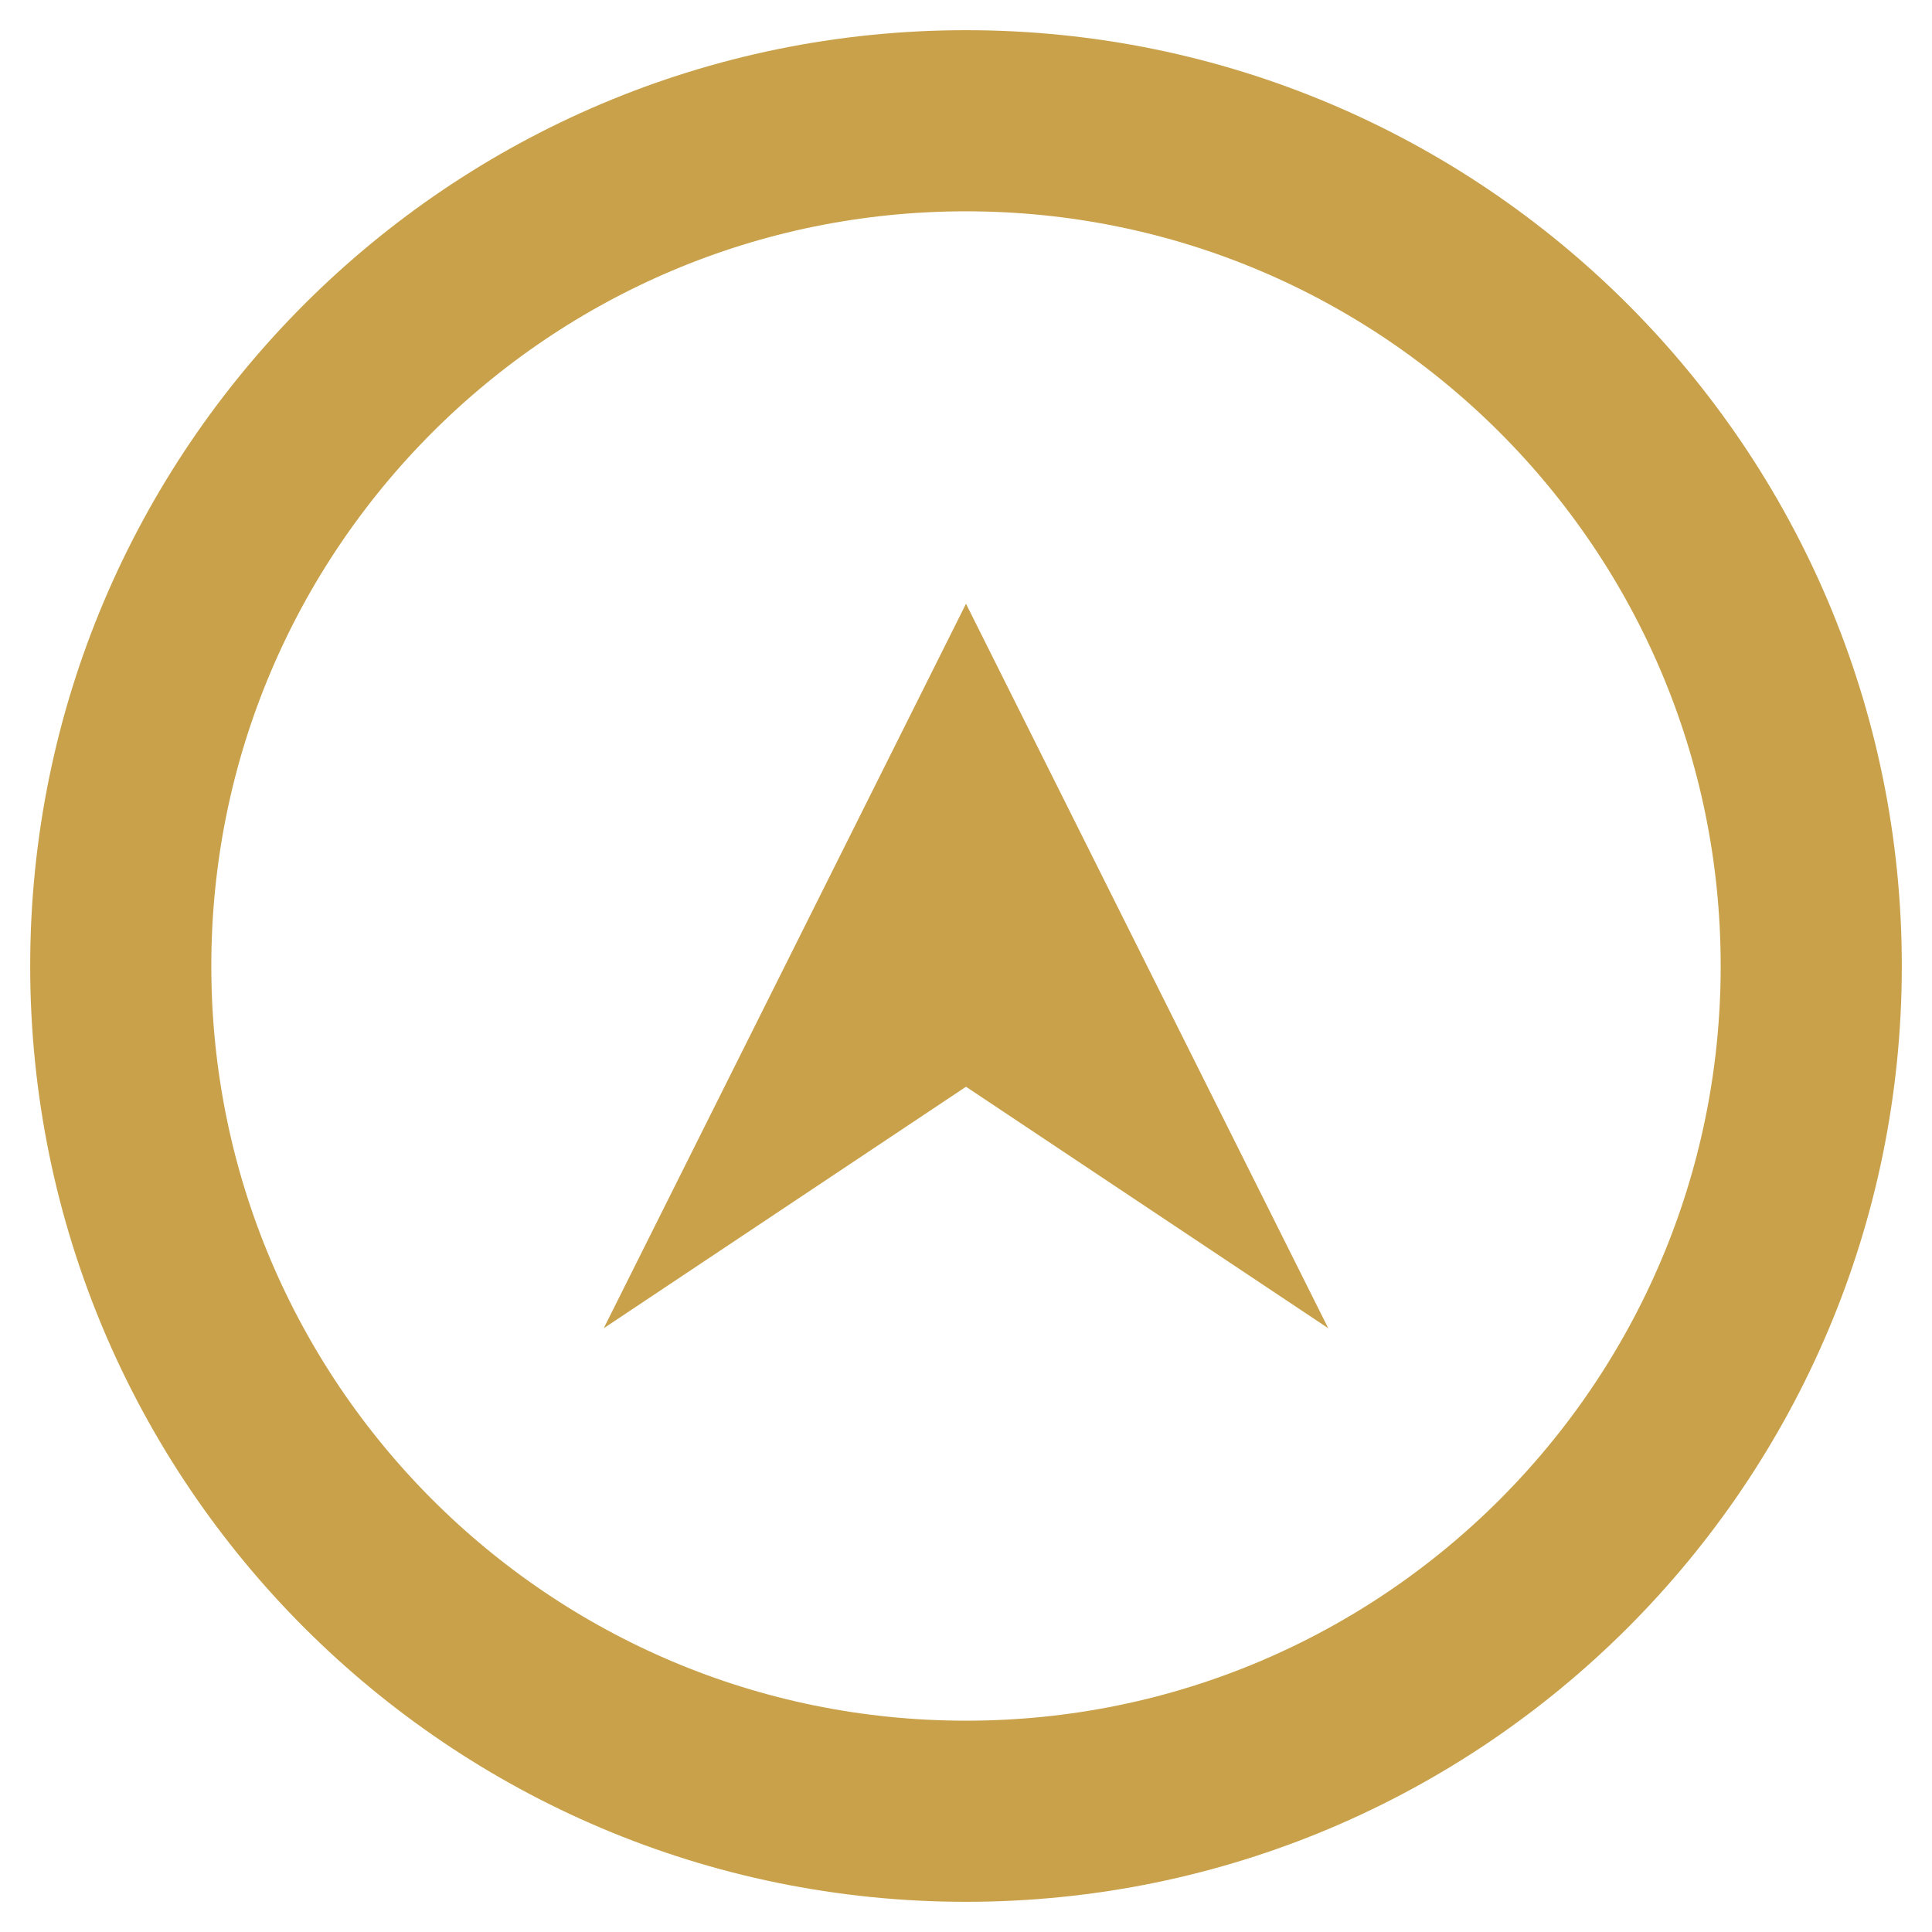
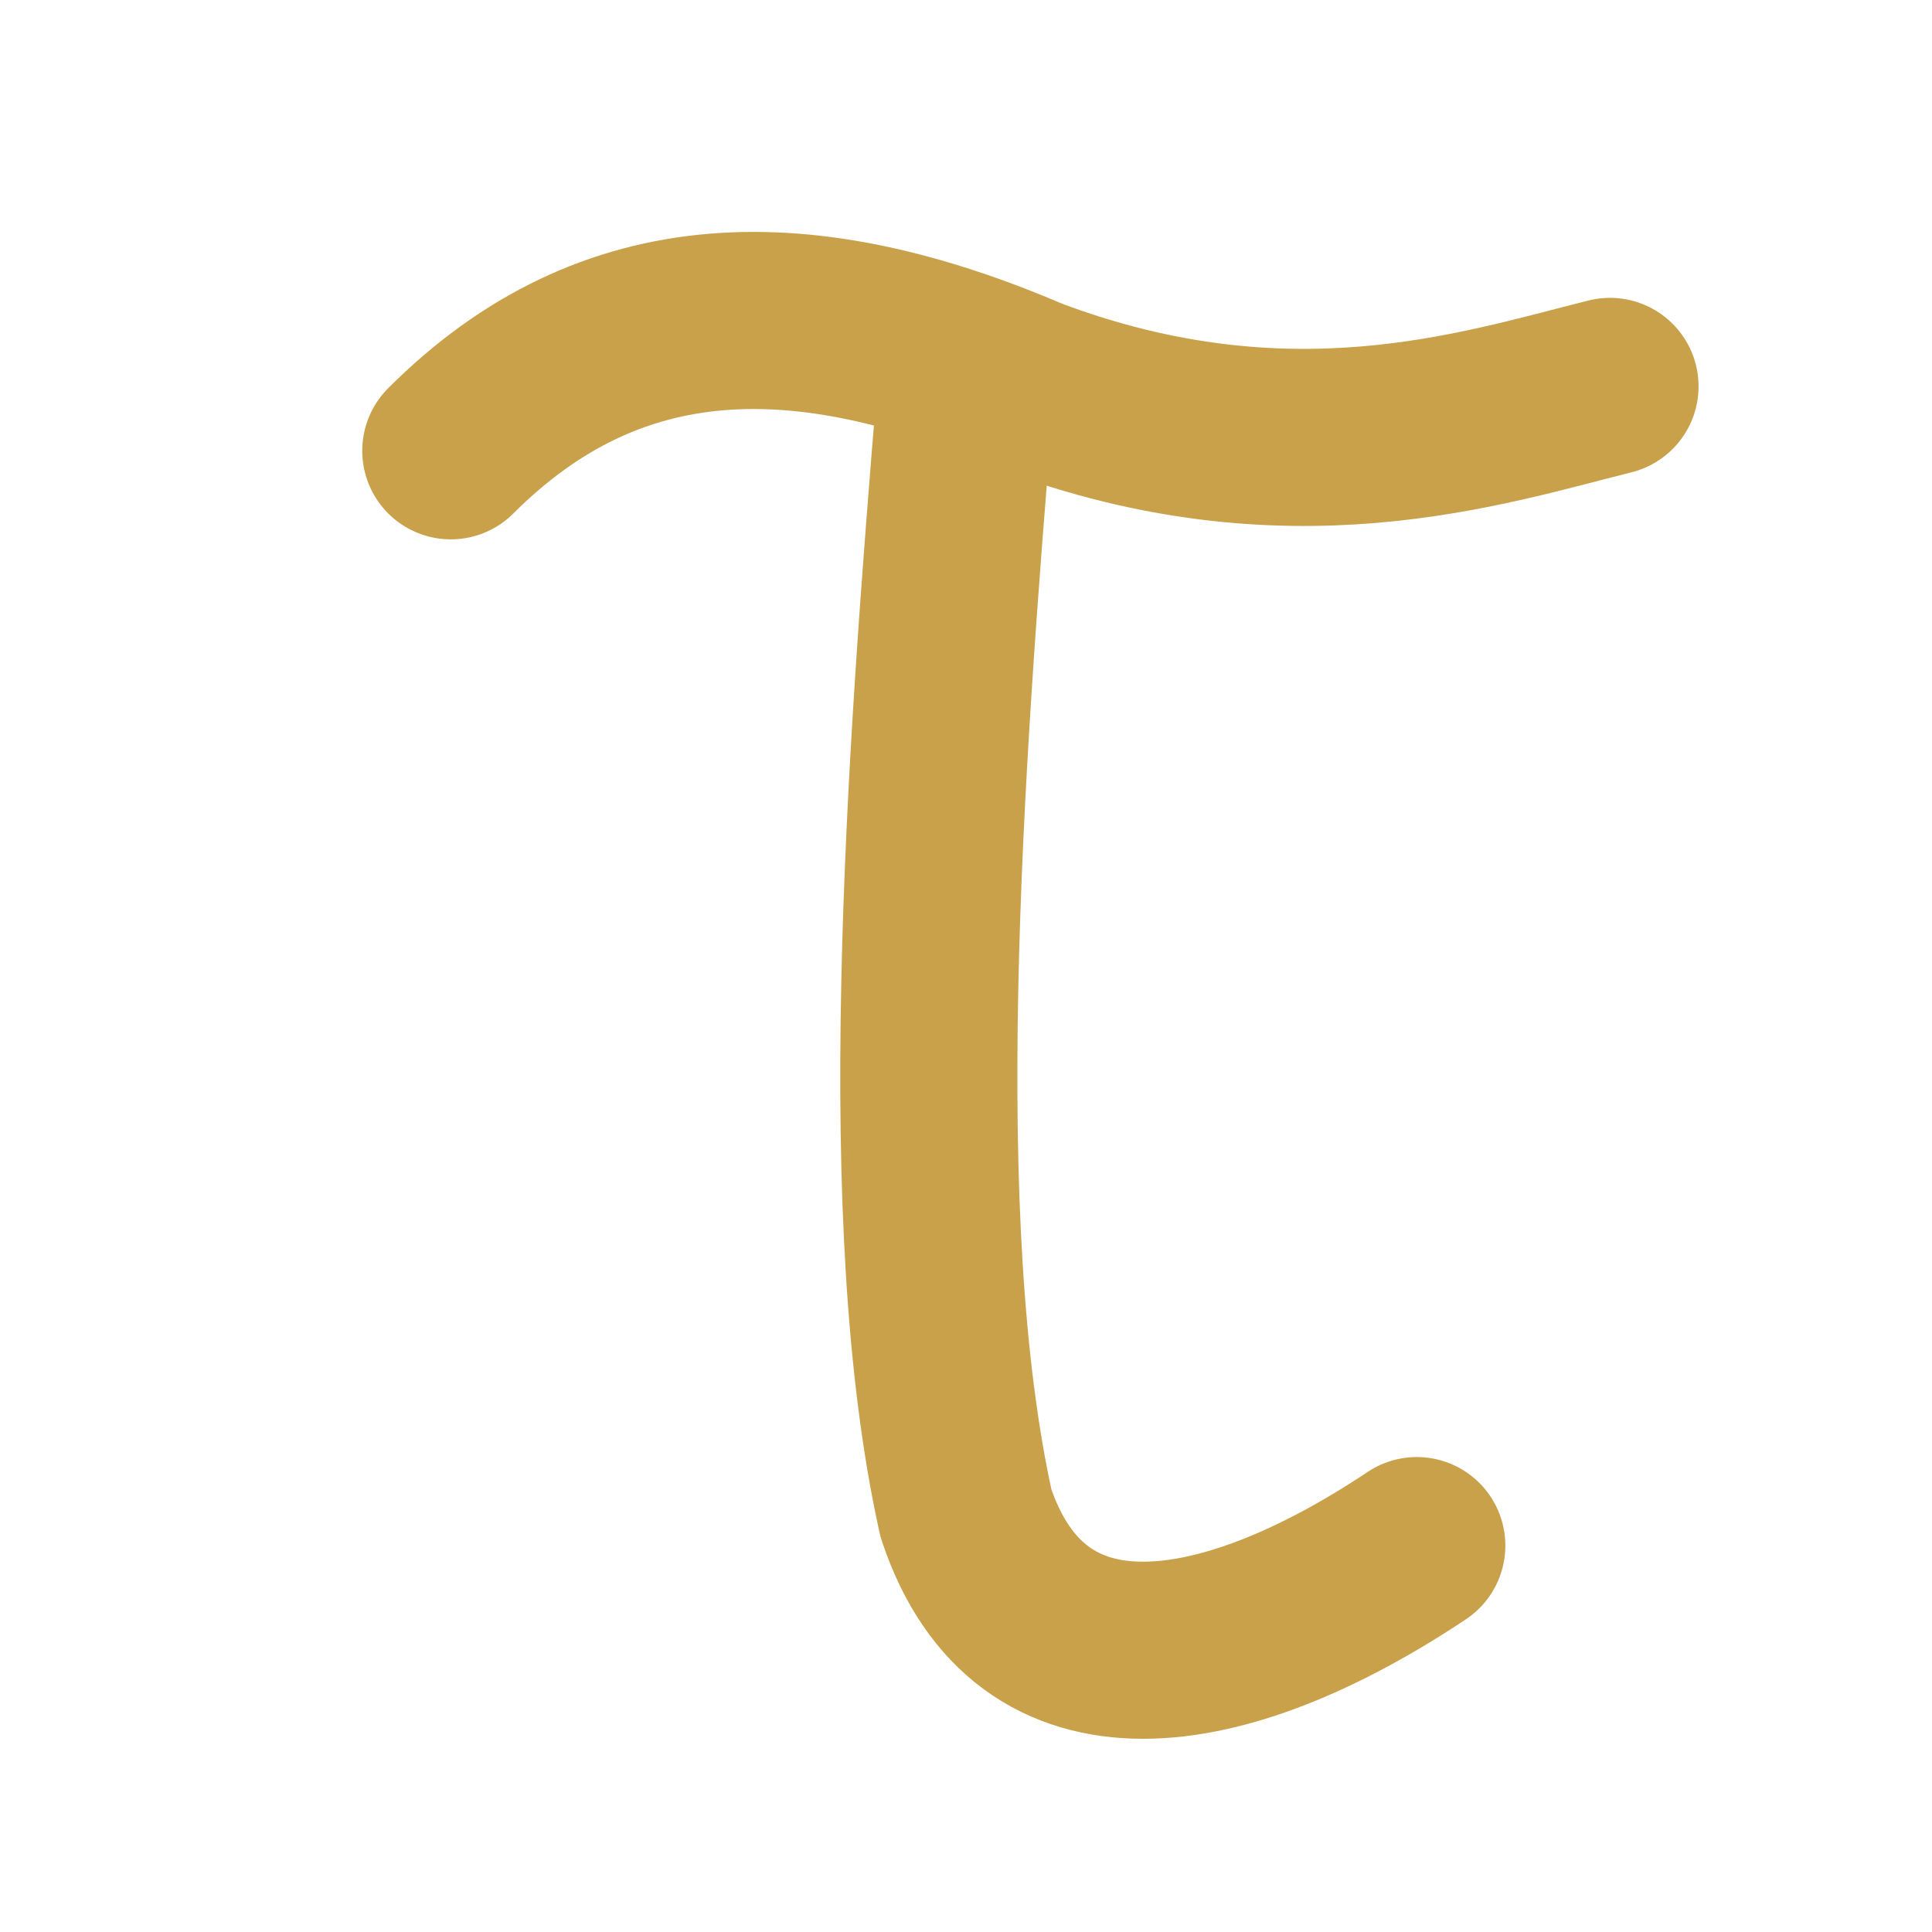
- <svg xmlns="http://www.w3.org/2000/svg" viewBox="0 0 32 32">
-   <circle cx="16" cy="16" r="14" fill="none" stroke="#c9a14a" stroke-width="3" />
-   <path d="M10 22 L16 10 L22 22 L16 18 Z" fill="#c9a14a" />
+ <svg xmlns="http://www.w3.org/2000/svg" viewBox="0 0 60 60">
+   <g fill="none" stroke="#c9a14a" stroke-width="5.5" stroke-linecap="round" stroke-linejoin="round">
+     <path d="M 14 14 C 19 9, 25 9, 32 12 C 40 15, 46 13, 50 12" />
+     <path d="M 30 12 C 29 24, 28 38, 30 47 C 32 53, 38 52, 44 48" />
+   </g>
</svg>
